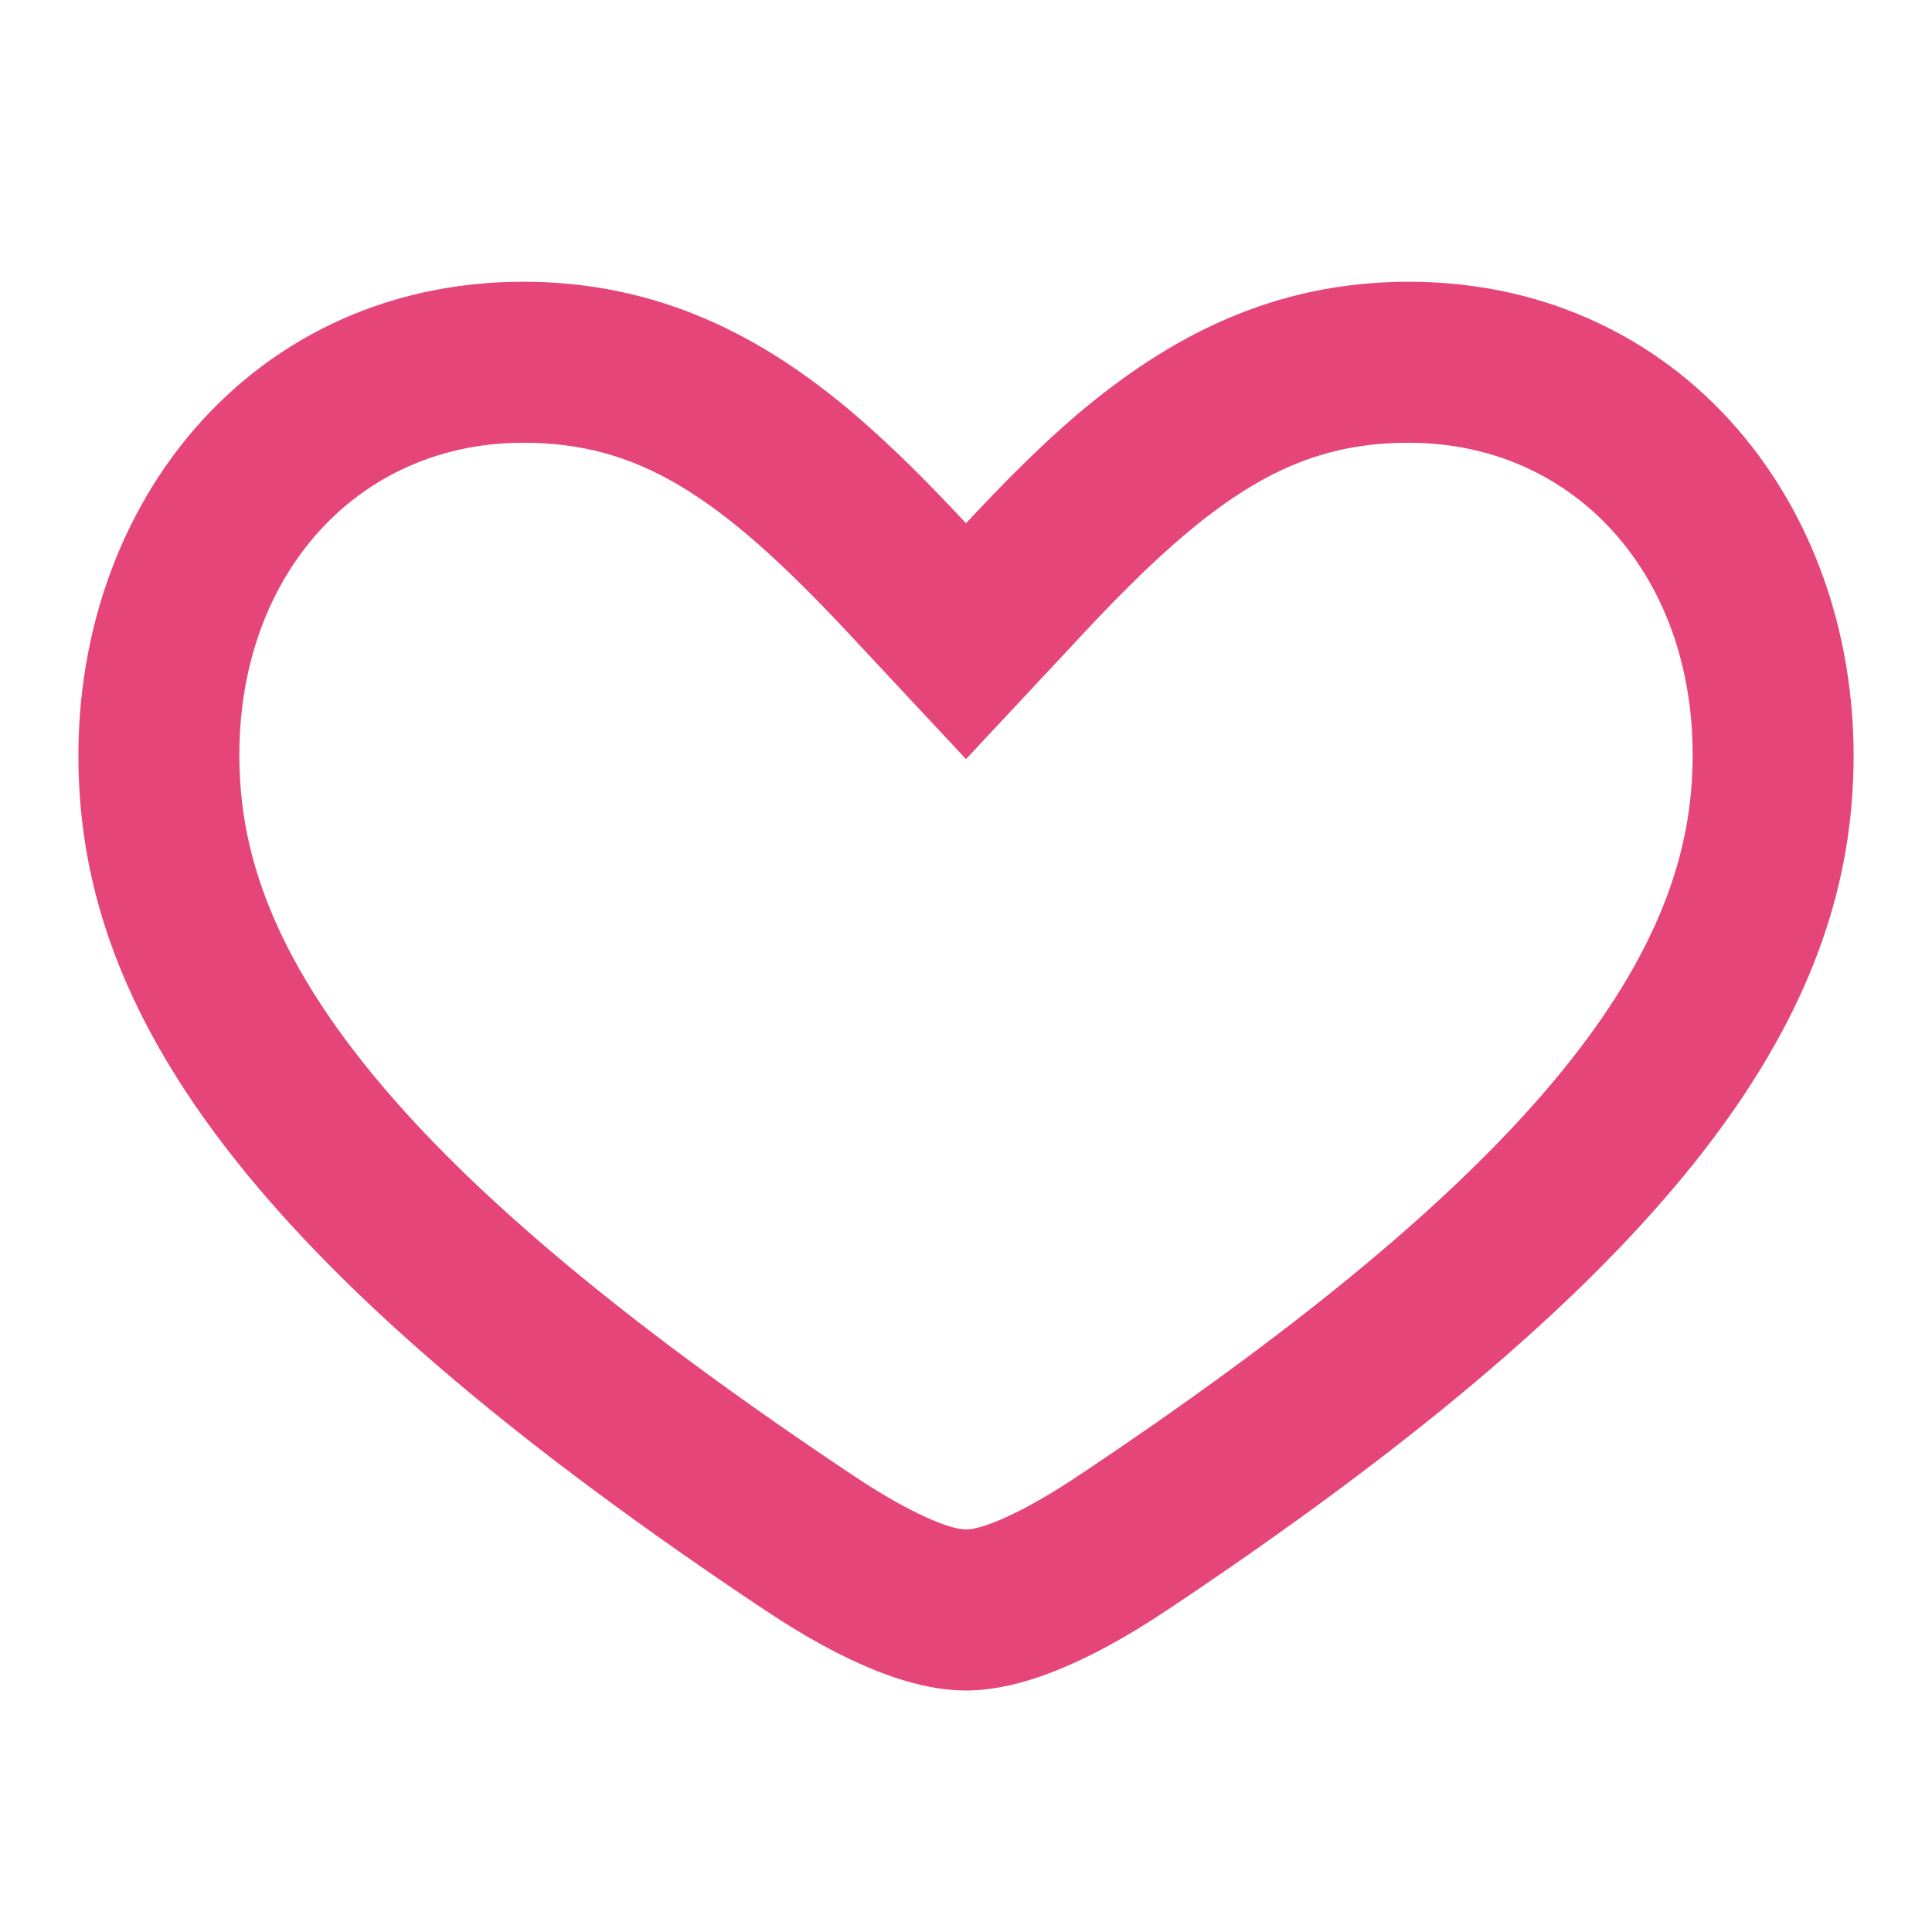
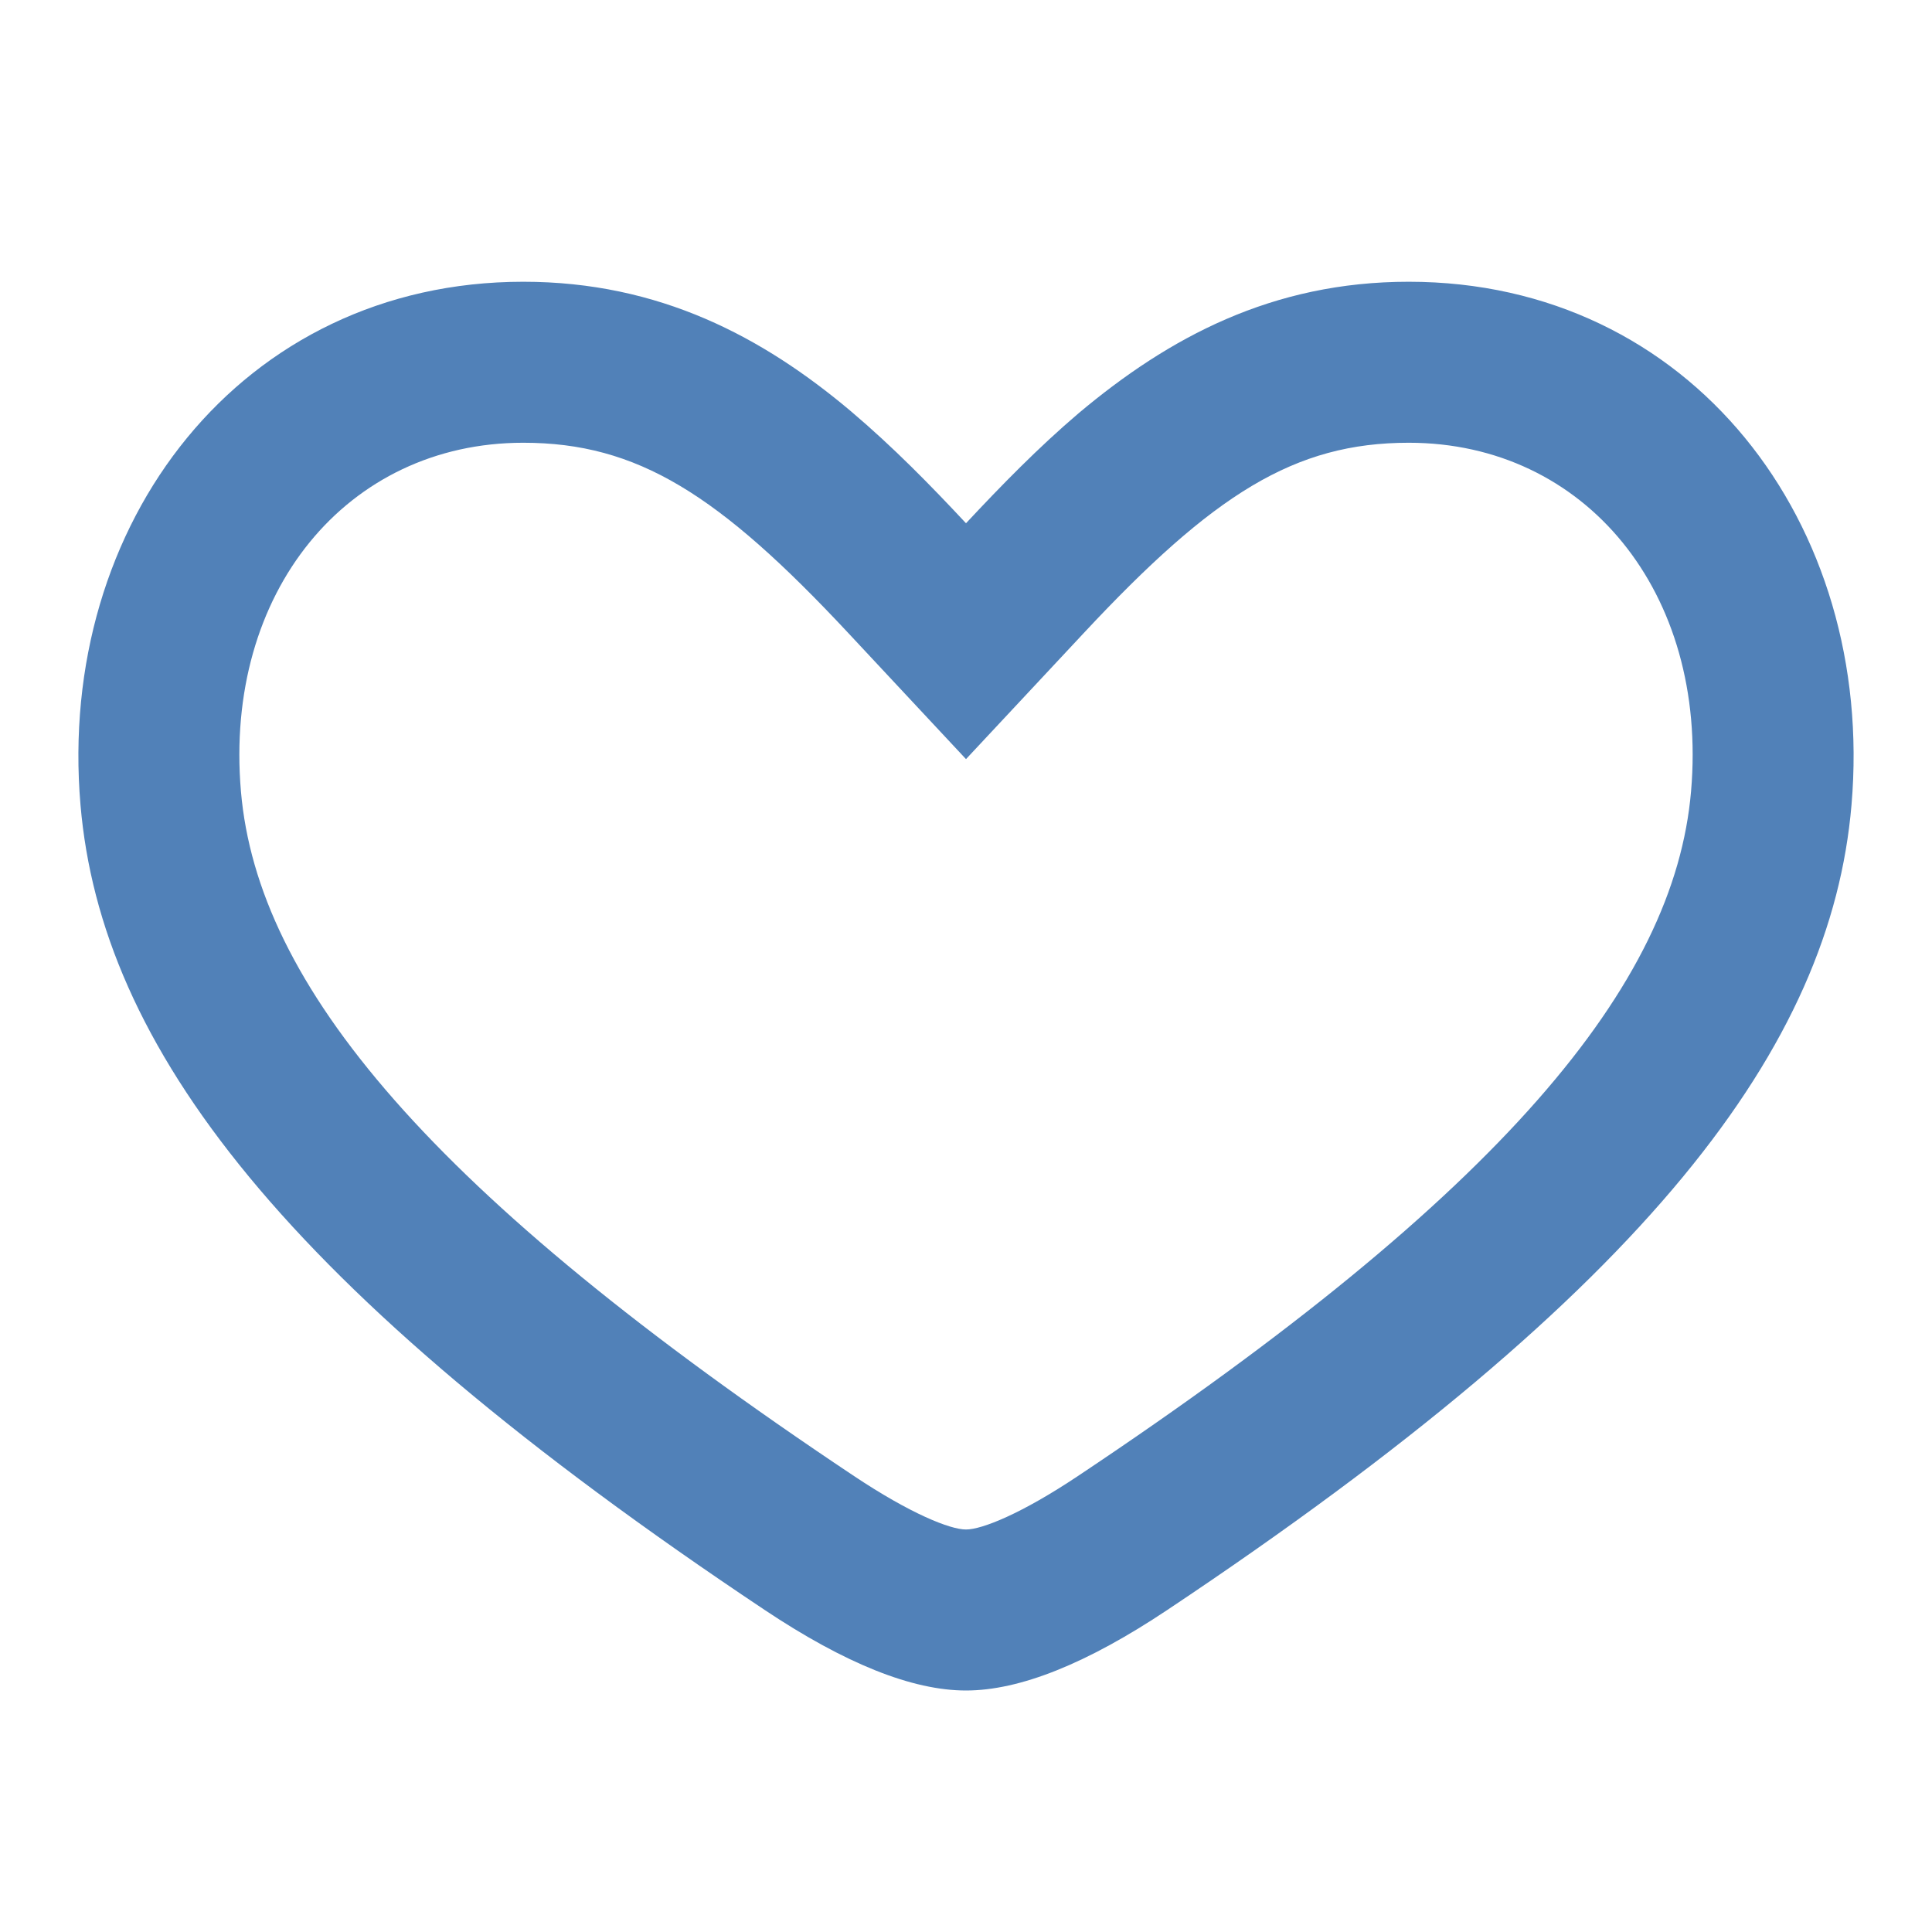
<svg xmlns="http://www.w3.org/2000/svg" width="24" height="24">
-   <path d="M17.5 5.5c-1.42 0-2.427.639-4.038 2.365L12 9.43l-1.462-1.566C8.927 6.139 7.919 5.5 6.5 5.5c-2.193 0-3.719 1.86-3.507 4.33.206 2.403 2.342 4.99 7.616 8.506.702.468 1.193.664 1.391.664.198 0 .689-.196 1.39-.664 5.275-3.517 7.411-6.103 7.617-8.507C21.22 7.36 19.693 5.5 17.5 5.5zm-5.5 1c.439-.47.898-.94 1.397-1.365C14.52 4.191 15.803 3.5 17.5 3.5c3.5 0 5.8 3 5.5 6.5-.256 2.991-2.5 6-8.5 10-1 .667-1.833 1-2.5 1s-1.5-.333-2.5-1c-6-4-8.244-7.01-8.5-10-.3-3.5 2-6.5 5.5-6.5 1.697 0 2.98.691 4.066 1.605.536.454.995.925 1.434 1.395z" fill="#e6457a" fill-rule="nonzero" />
+   <path d="M17.5 5.5c-1.42 0-2.427.639-4.038 2.365L12 9.43l-1.462-1.566C8.927 6.139 7.919 5.5 6.5 5.5c-2.193 0-3.719 1.86-3.507 4.33.206 2.403 2.342 4.99 7.616 8.506.702.468 1.193.664 1.391.664.198 0 .689-.196 1.39-.664 5.275-3.517 7.411-6.103 7.617-8.507C21.22 7.36 19.693 5.5 17.5 5.5zm-5.5 1c.439-.47.898-.94 1.397-1.365C14.52 4.191 15.803 3.5 17.5 3.5c3.5 0 5.8 3 5.5 6.5-.256 2.991-2.5 6-8.5 10-1 .667-1.833 1-2.5 1s-1.5-.333-2.5-1c-6-4-8.244-7.01-8.5-10-.3-3.5 2-6.5 5.5-6.5 1.697 0 2.98.691 4.066 1.605.536.454.995.925 1.434 1.395z" fill="#5181b8" fill-rule="nonzero" />
</svg>
